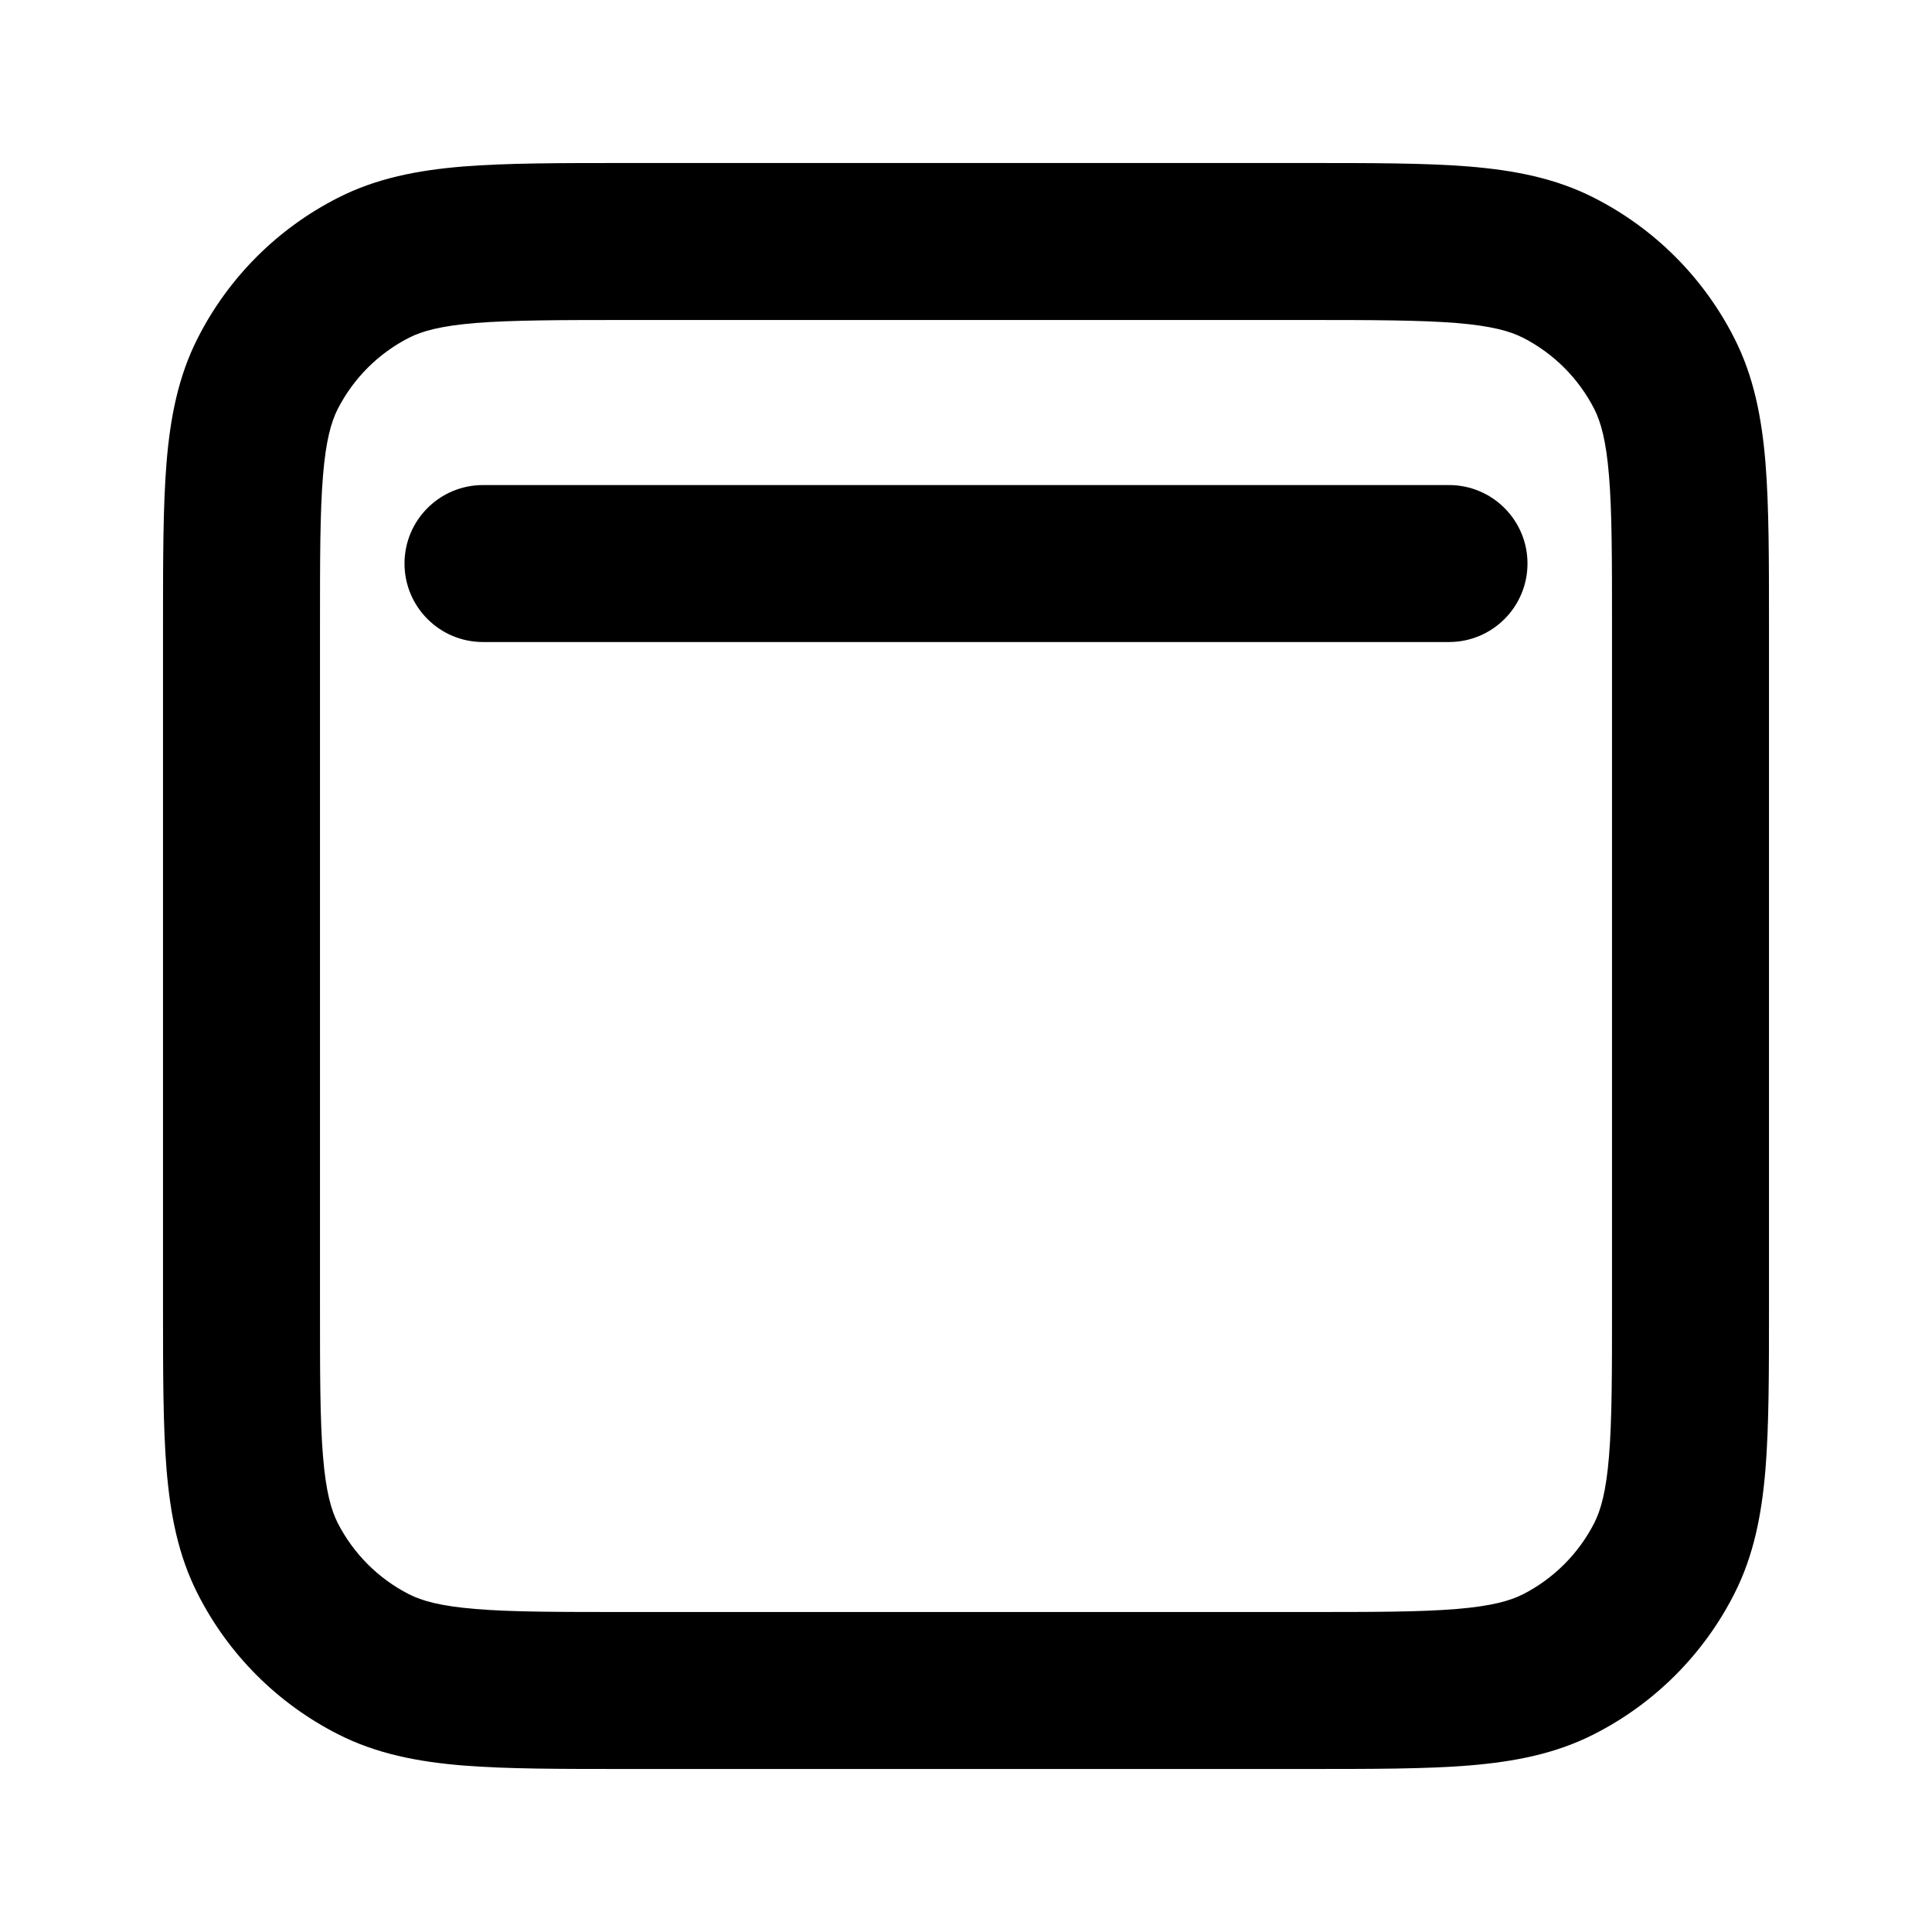
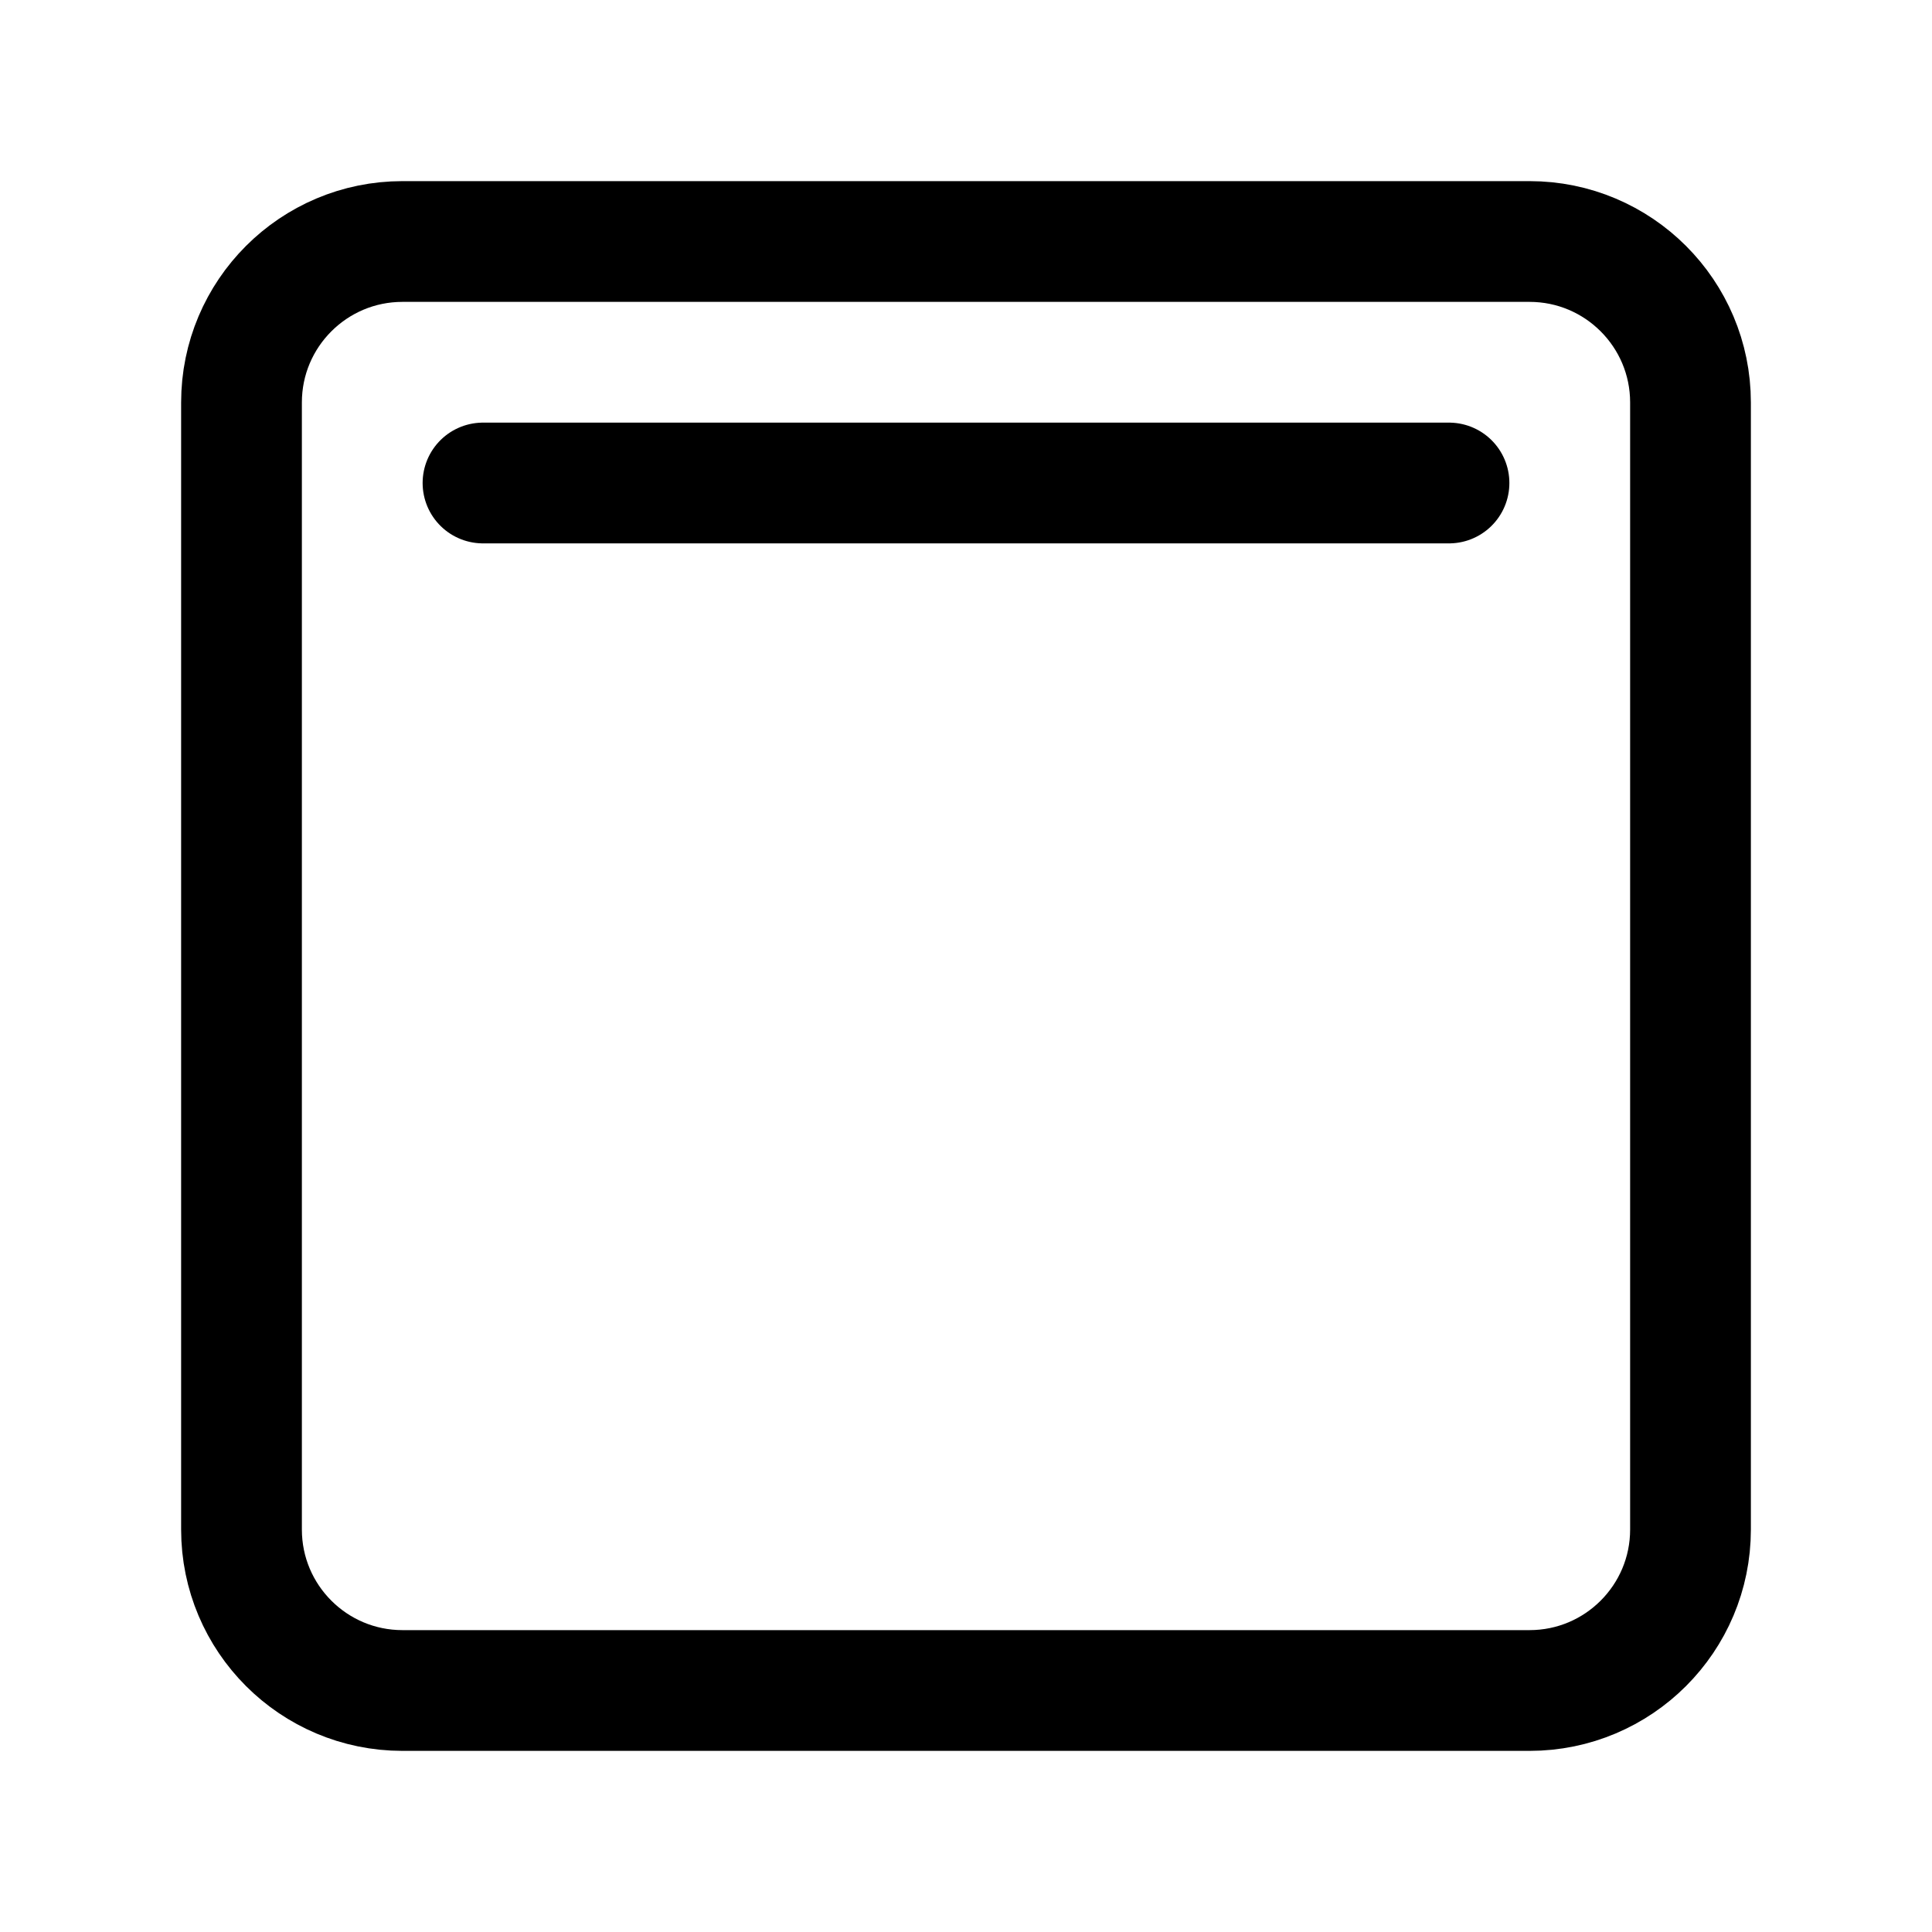
- <svg xmlns="http://www.w3.org/2000/svg" width="16" height="16" viewBox="0 0 16 16">
-   <path fill-rule="evenodd" clip-rule="evenodd" d="M5.173 1.35H10.827C11.364 1.35 11.806 1.35 12.166 1.379C12.54 1.41 12.882 1.475 13.203 1.639C13.702 1.893 14.107 2.298 14.361 2.797C14.525 3.118 14.59 3.46 14.621 3.833C14.65 4.194 14.65 4.636 14.65 5.173V10.827C14.65 11.364 14.65 11.806 14.621 12.166C14.59 12.54 14.525 12.882 14.361 13.203C14.107 13.702 13.702 14.107 13.203 14.361C12.882 14.525 12.54 14.59 12.166 14.621C11.806 14.65 11.364 14.65 10.827 14.65H5.173C4.636 14.65 4.194 14.65 3.833 14.621C3.46 14.59 3.118 14.525 2.797 14.361C2.298 14.107 1.893 13.702 1.639 13.203C1.475 12.882 1.41 12.54 1.379 12.166C1.35 11.806 1.35 11.364 1.35 10.827V5.173C1.35 4.636 1.35 4.194 1.379 3.833C1.41 3.46 1.475 3.118 1.639 2.797C1.893 2.298 2.298 1.893 2.797 1.639C3.118 1.475 3.46 1.41 3.833 1.379C4.194 1.35 4.636 1.35 5.173 1.35ZM3.939 2.675C3.646 2.699 3.494 2.743 3.387 2.797C3.133 2.927 2.927 3.133 2.797 3.387C2.743 3.494 2.699 3.646 2.675 3.939C2.65 4.24 2.65 4.629 2.65 5.2V10.8C2.65 11.371 2.65 11.76 2.675 12.061C2.699 12.354 2.743 12.506 2.797 12.613C2.927 12.867 3.133 13.073 3.387 13.203C3.494 13.257 3.646 13.301 3.939 13.325C4.24 13.35 4.629 13.35 5.2 13.35H10.8C11.371 13.35 11.76 13.35 12.061 13.325C12.354 13.301 12.506 13.257 12.613 13.203C12.867 13.073 13.073 12.867 13.203 12.613C13.257 12.506 13.301 12.354 13.325 12.061C13.35 11.76 13.35 11.371 13.35 10.8V5.2C13.35 4.629 13.35 4.24 13.325 3.939C13.301 3.646 13.257 3.494 13.203 3.387C13.073 3.133 12.867 2.927 12.613 2.797C12.506 2.743 12.354 2.699 12.061 2.675C11.76 2.651 11.371 2.65 10.8 2.65H5.2C4.629 2.65 4.24 2.651 3.939 2.675ZM3.35 4.667C3.35 4.308 3.641 4.017 4 4.017L12 4.017C12.359 4.017 12.65 4.308 12.65 4.667C12.65 5.026 12.359 5.317 12 5.317L4 5.317C3.641 5.317 3.35 5.026 3.35 4.667Z" />
+ <svg xmlns="http://www.w3.org/2000/svg" width="16" height="16" viewBox="0 0 16 16" fill="none">
+   <path d="M12.667 2H3.333C2.597 2 2 2.597 2 3.333V12.667C2 13.403 2.597 14 3.333 14H12.667C13.403 14 14 13.403 14 12.667V3.333C14 2.597 13.403 2 12.667 2Z" stroke="currentColor" stroke-linecap="round" stroke-linejoin="round" />
+   <path d="M4 4H12" stroke="currentColor" stroke-linecap="round" stroke-linejoin="round" />
</svg>
